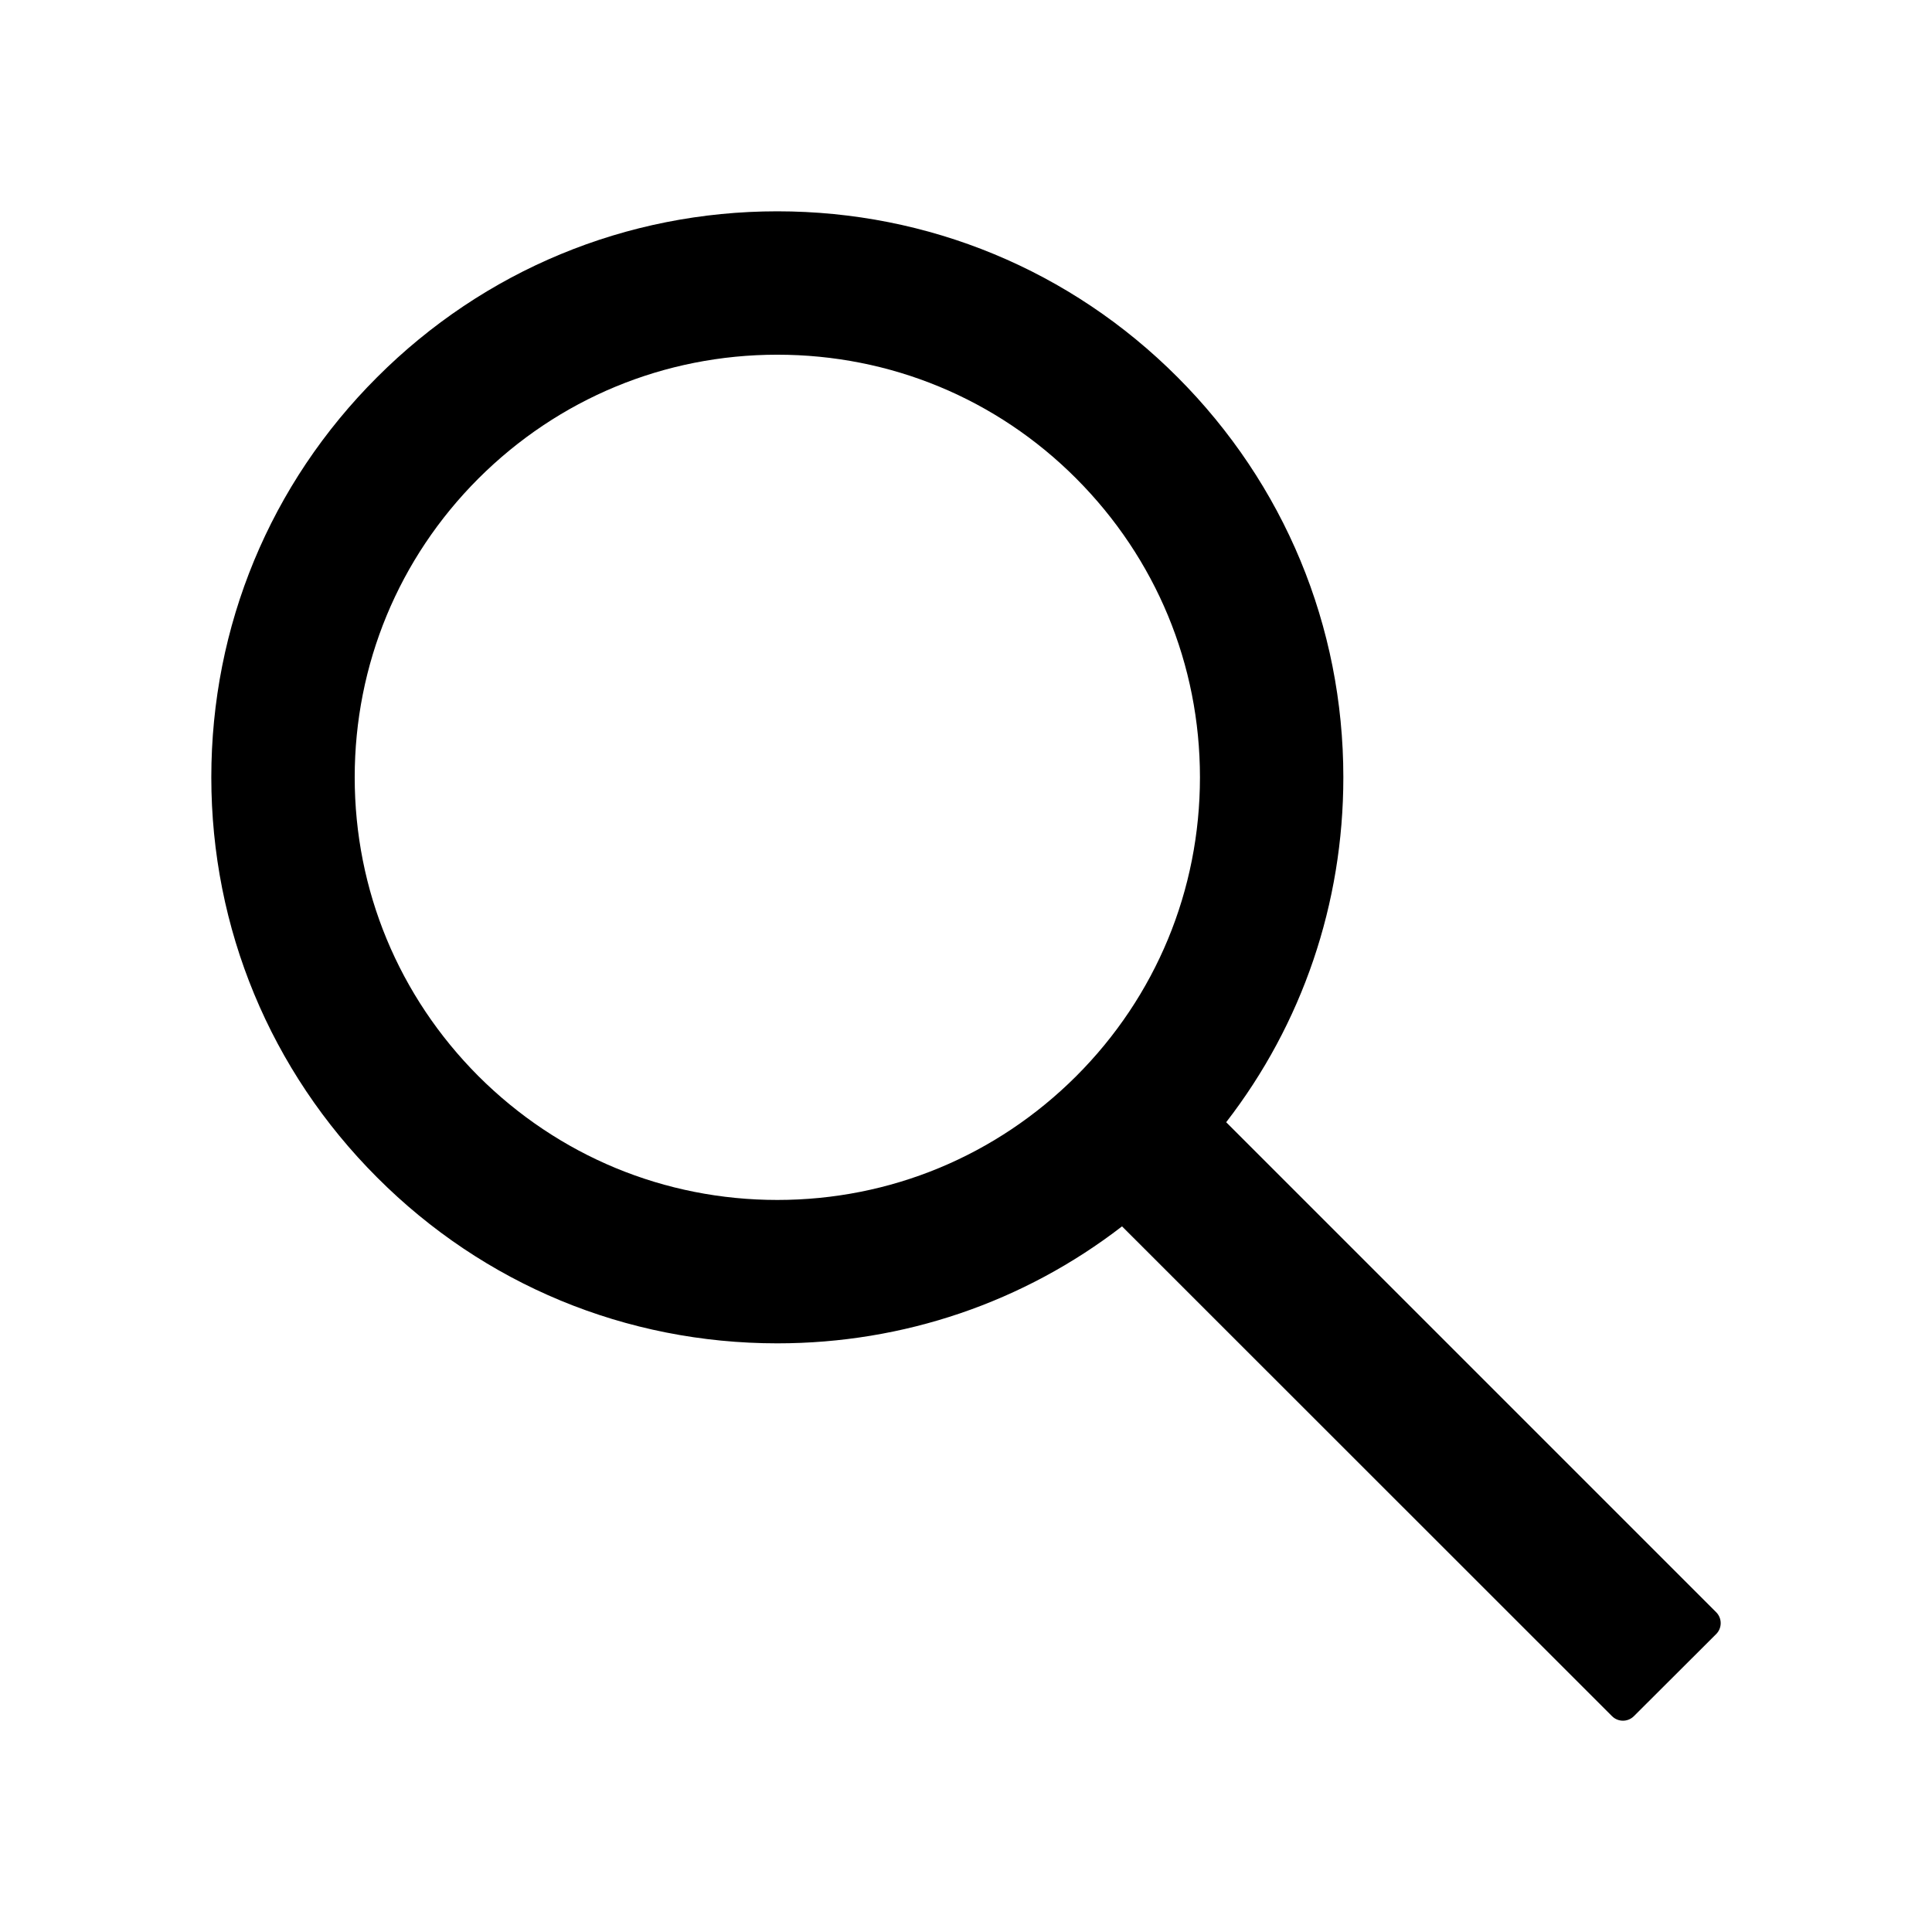
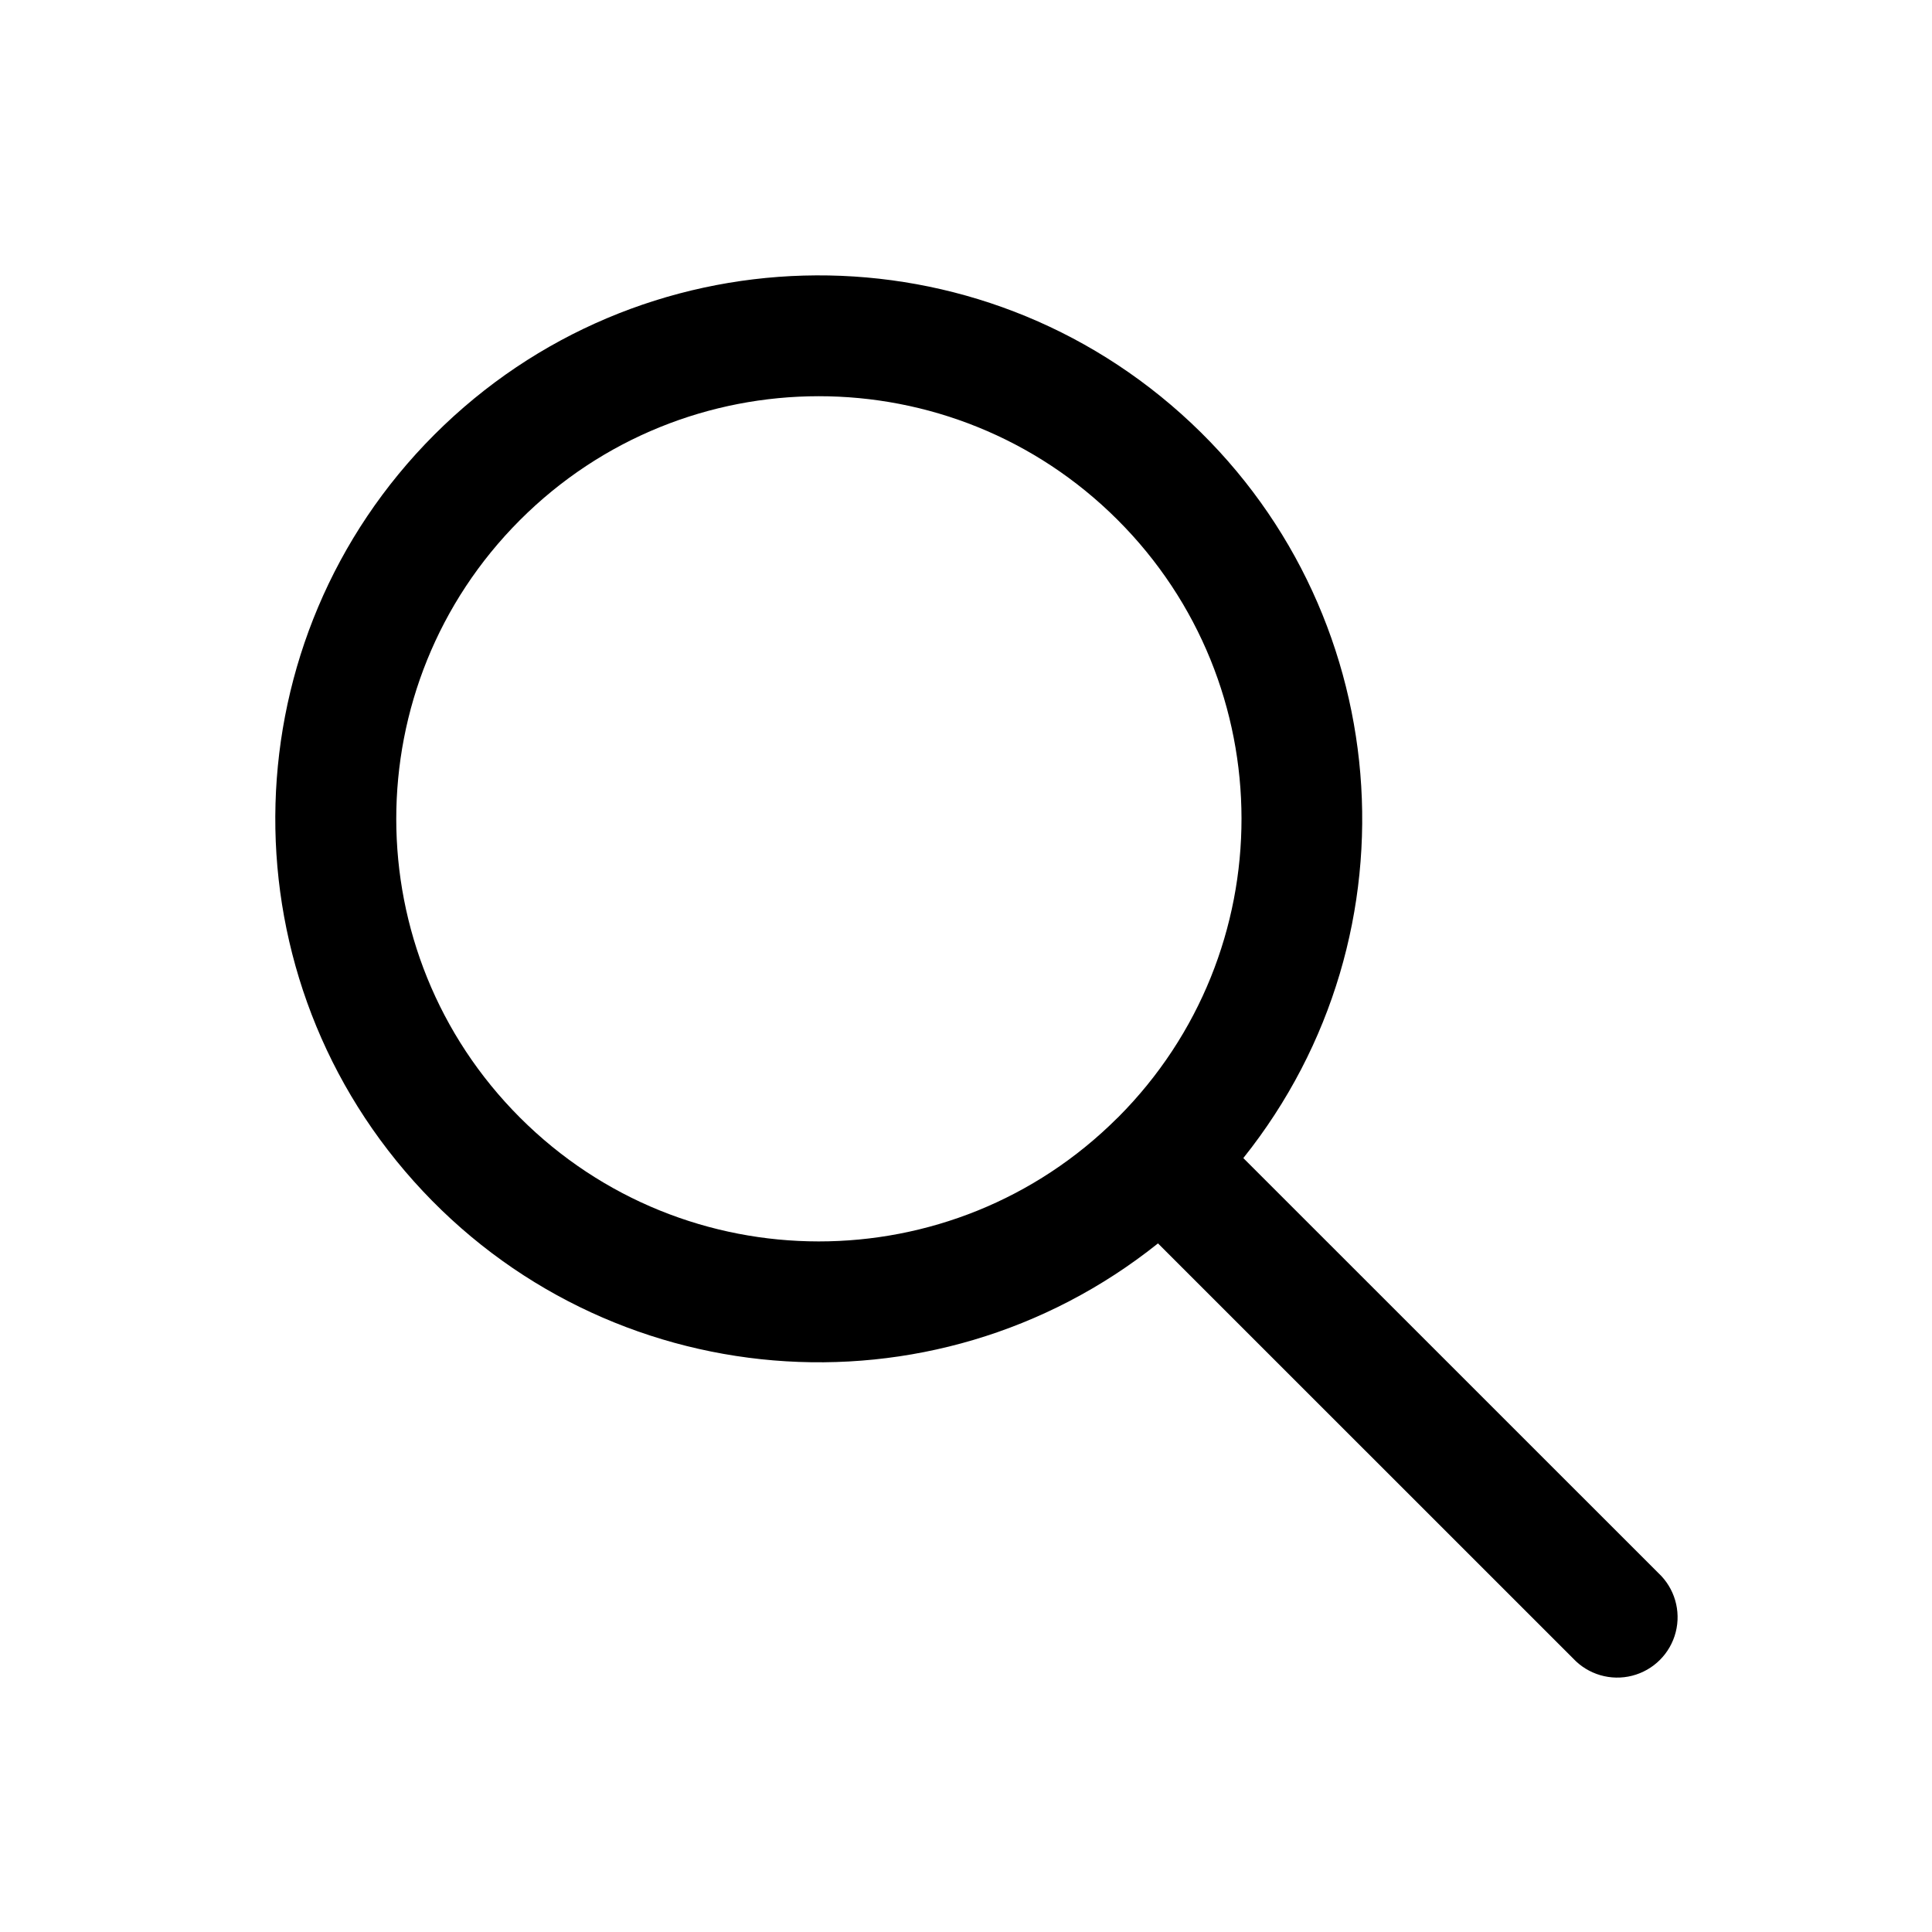
- <svg xmlns="http://www.w3.org/2000/svg" fill="currentColor" viewBox="0 0 1024 1024">
-   <path d="M909.6 854.5L649.9 594.8C690.2 542.7 712 479 712 412c0-80.2-31.3-155.4-87.9-212.1-56.6-56.7-132-87.9-212.1-87.9s-155.5 31.3-212.1 87.9C143.2 256.5 112 331.8 112 412c0 80.1 31.3 155.5 87.9 212.1C256.5 680.8 331.8 712 412 712c67 0 130.6-21.8 182.7-62l259.7 259.6a8.2 8.2 0 0 0 11.6 0l43.6-43.5a8.2 8.2 0 0 0 0-11.6zM570.4 570.4C528 612.7 471.8 636 412 636s-116-23.3-158.4-65.6C211.3 528 188 471.8 188 412s23.3-116.1 65.6-158.4C296 211.3 352.2 188 412 188s116.1 23.2 158.4 65.6S636 352.2 636 412s-23.3 116.1-65.6 158.4z" />
+ <svg xmlns="http://www.w3.org/2000/svg" width="1em" height="1em" viewBox="0 0 24 24">
+   <path fill="currentColor" fill-rule="evenodd" d="M14.385 15.446a6.751 6.751 0 1 1 1.06-1.06l5.156 5.155a.75.75 0 1 1-1.06 1.06zM6.46 13.884a5.25 5.25 0 1 1 7.43-.005l-.005.005l-.005.004a5.25 5.25 0 0 1-7.42-.004" clip-rule="evenodd" />
</svg>
